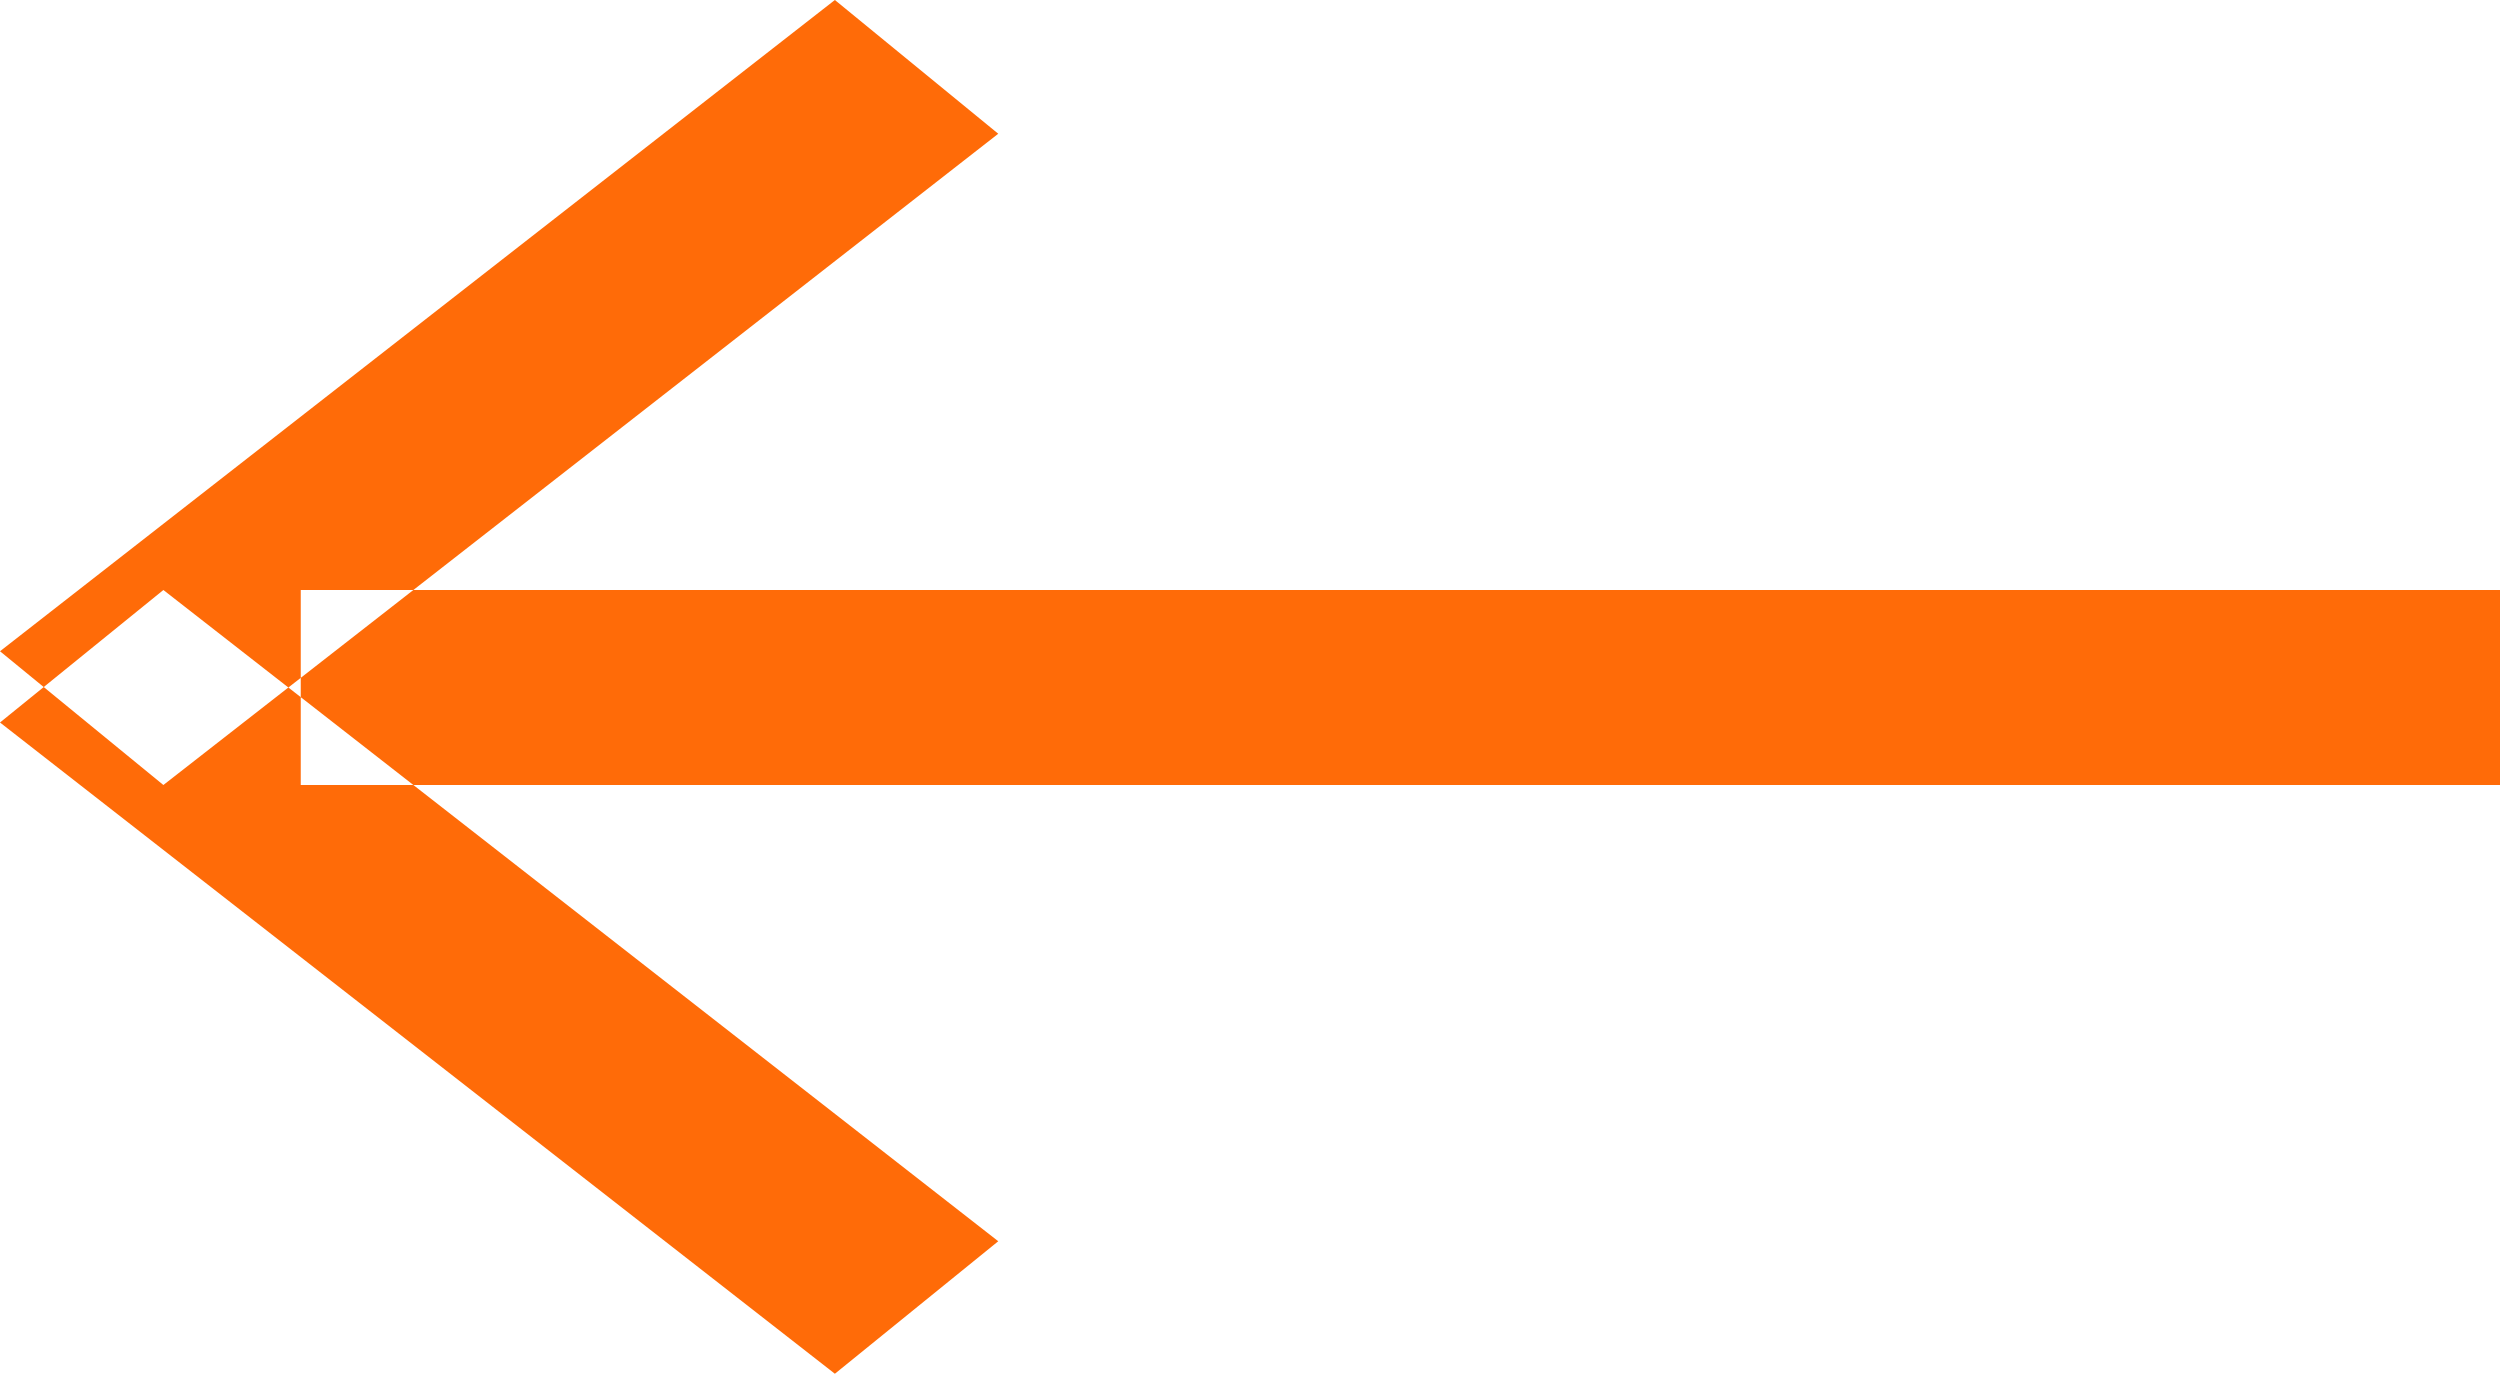
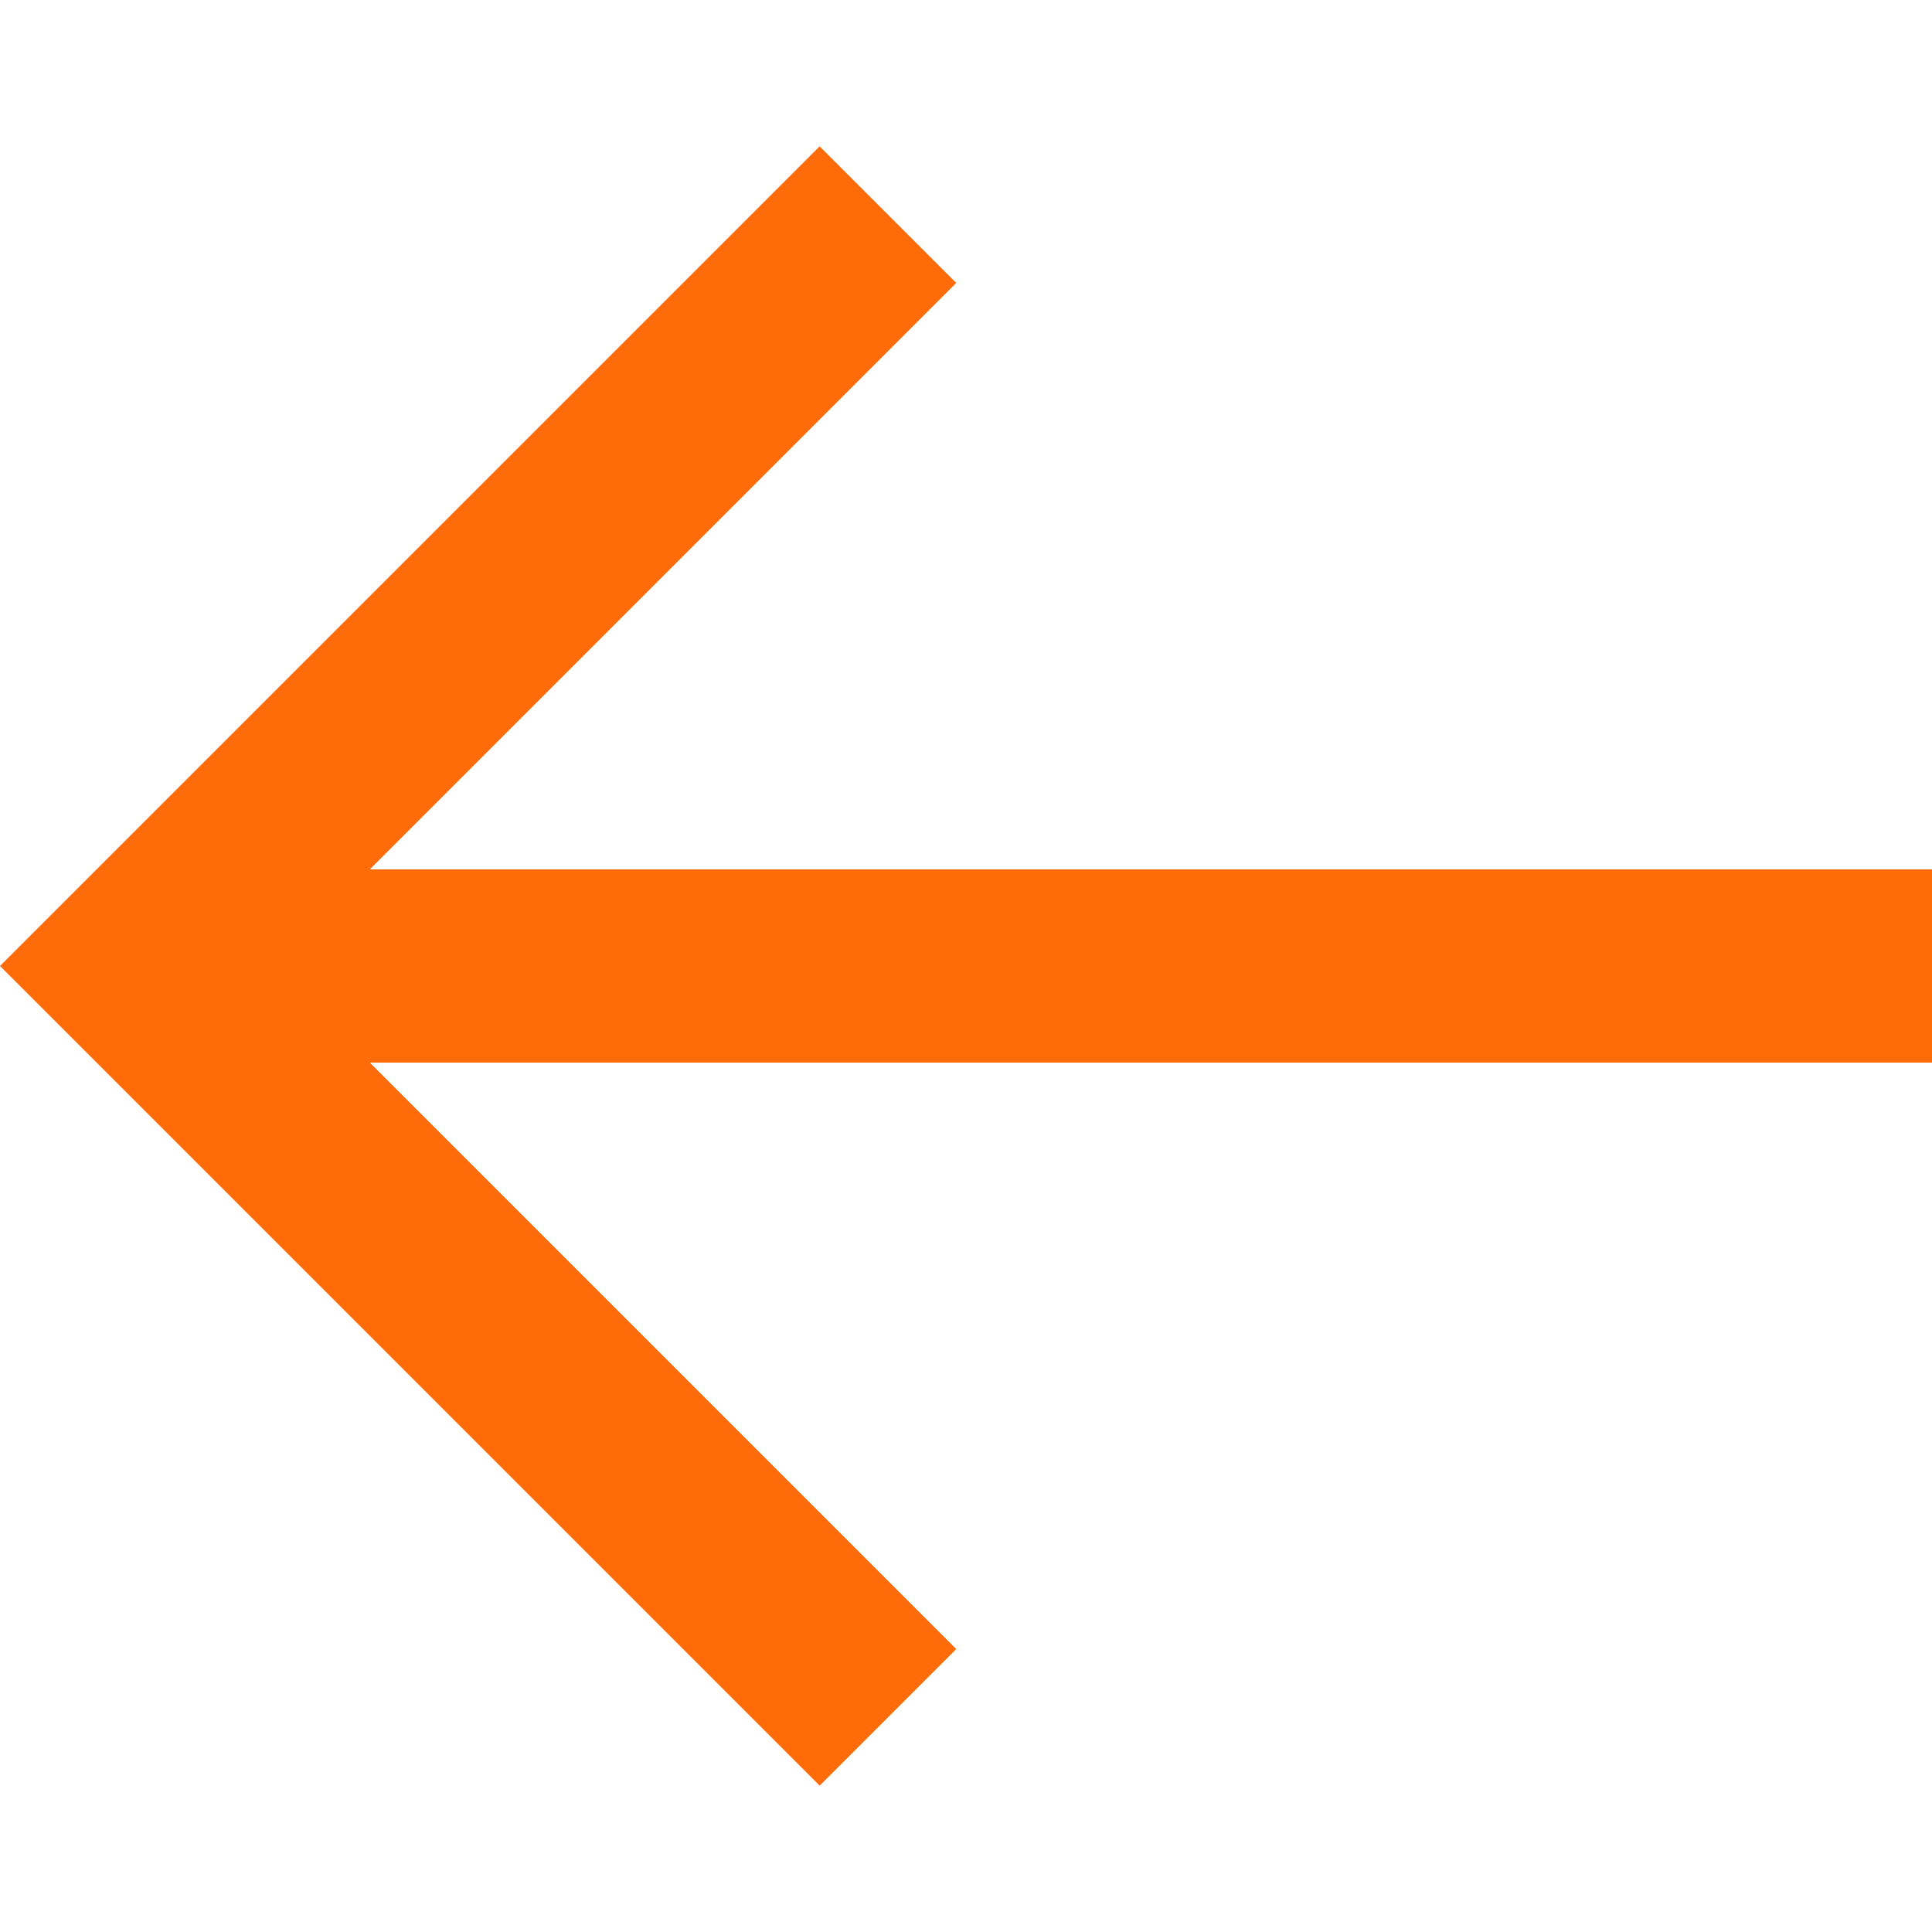
- <svg xmlns="http://www.w3.org/2000/svg" width="20" height="11" viewBox="0 0 20 11">
-   <defs>
-     <style>
-       .cls-1 {
-         fill: #ff6b08;
-         fill-rule: evenodd;
-       }
-     </style>
-   </defs>
-   <path id="Rectangle_1_copy_3" data-name="Rectangle 1 copy 3" class="cls-1" d="M22.406,7584.72H40v1.56H22.406v-1.56Zm4.273,6.27L20,7585.78l1.307-1.06,6.679,5.21Zm0-10.99L20,7585.21l1.307,1.07,6.679-5.21Z" transform="translate(-20 -7580)" />
+ <svg xmlns="http://www.w3.org/2000/svg" version="1.1" width="20" height="20" viewBox="0 0 20 20" fill="#ff6b08">
+   <path d="M3.828 9l6.071-6.071-1.414-1.414-8.485 8.485 8.485 8.485 1.414-1.414-6.071-6.071h16.172v-2h-16.172z"> </path>
</svg>
